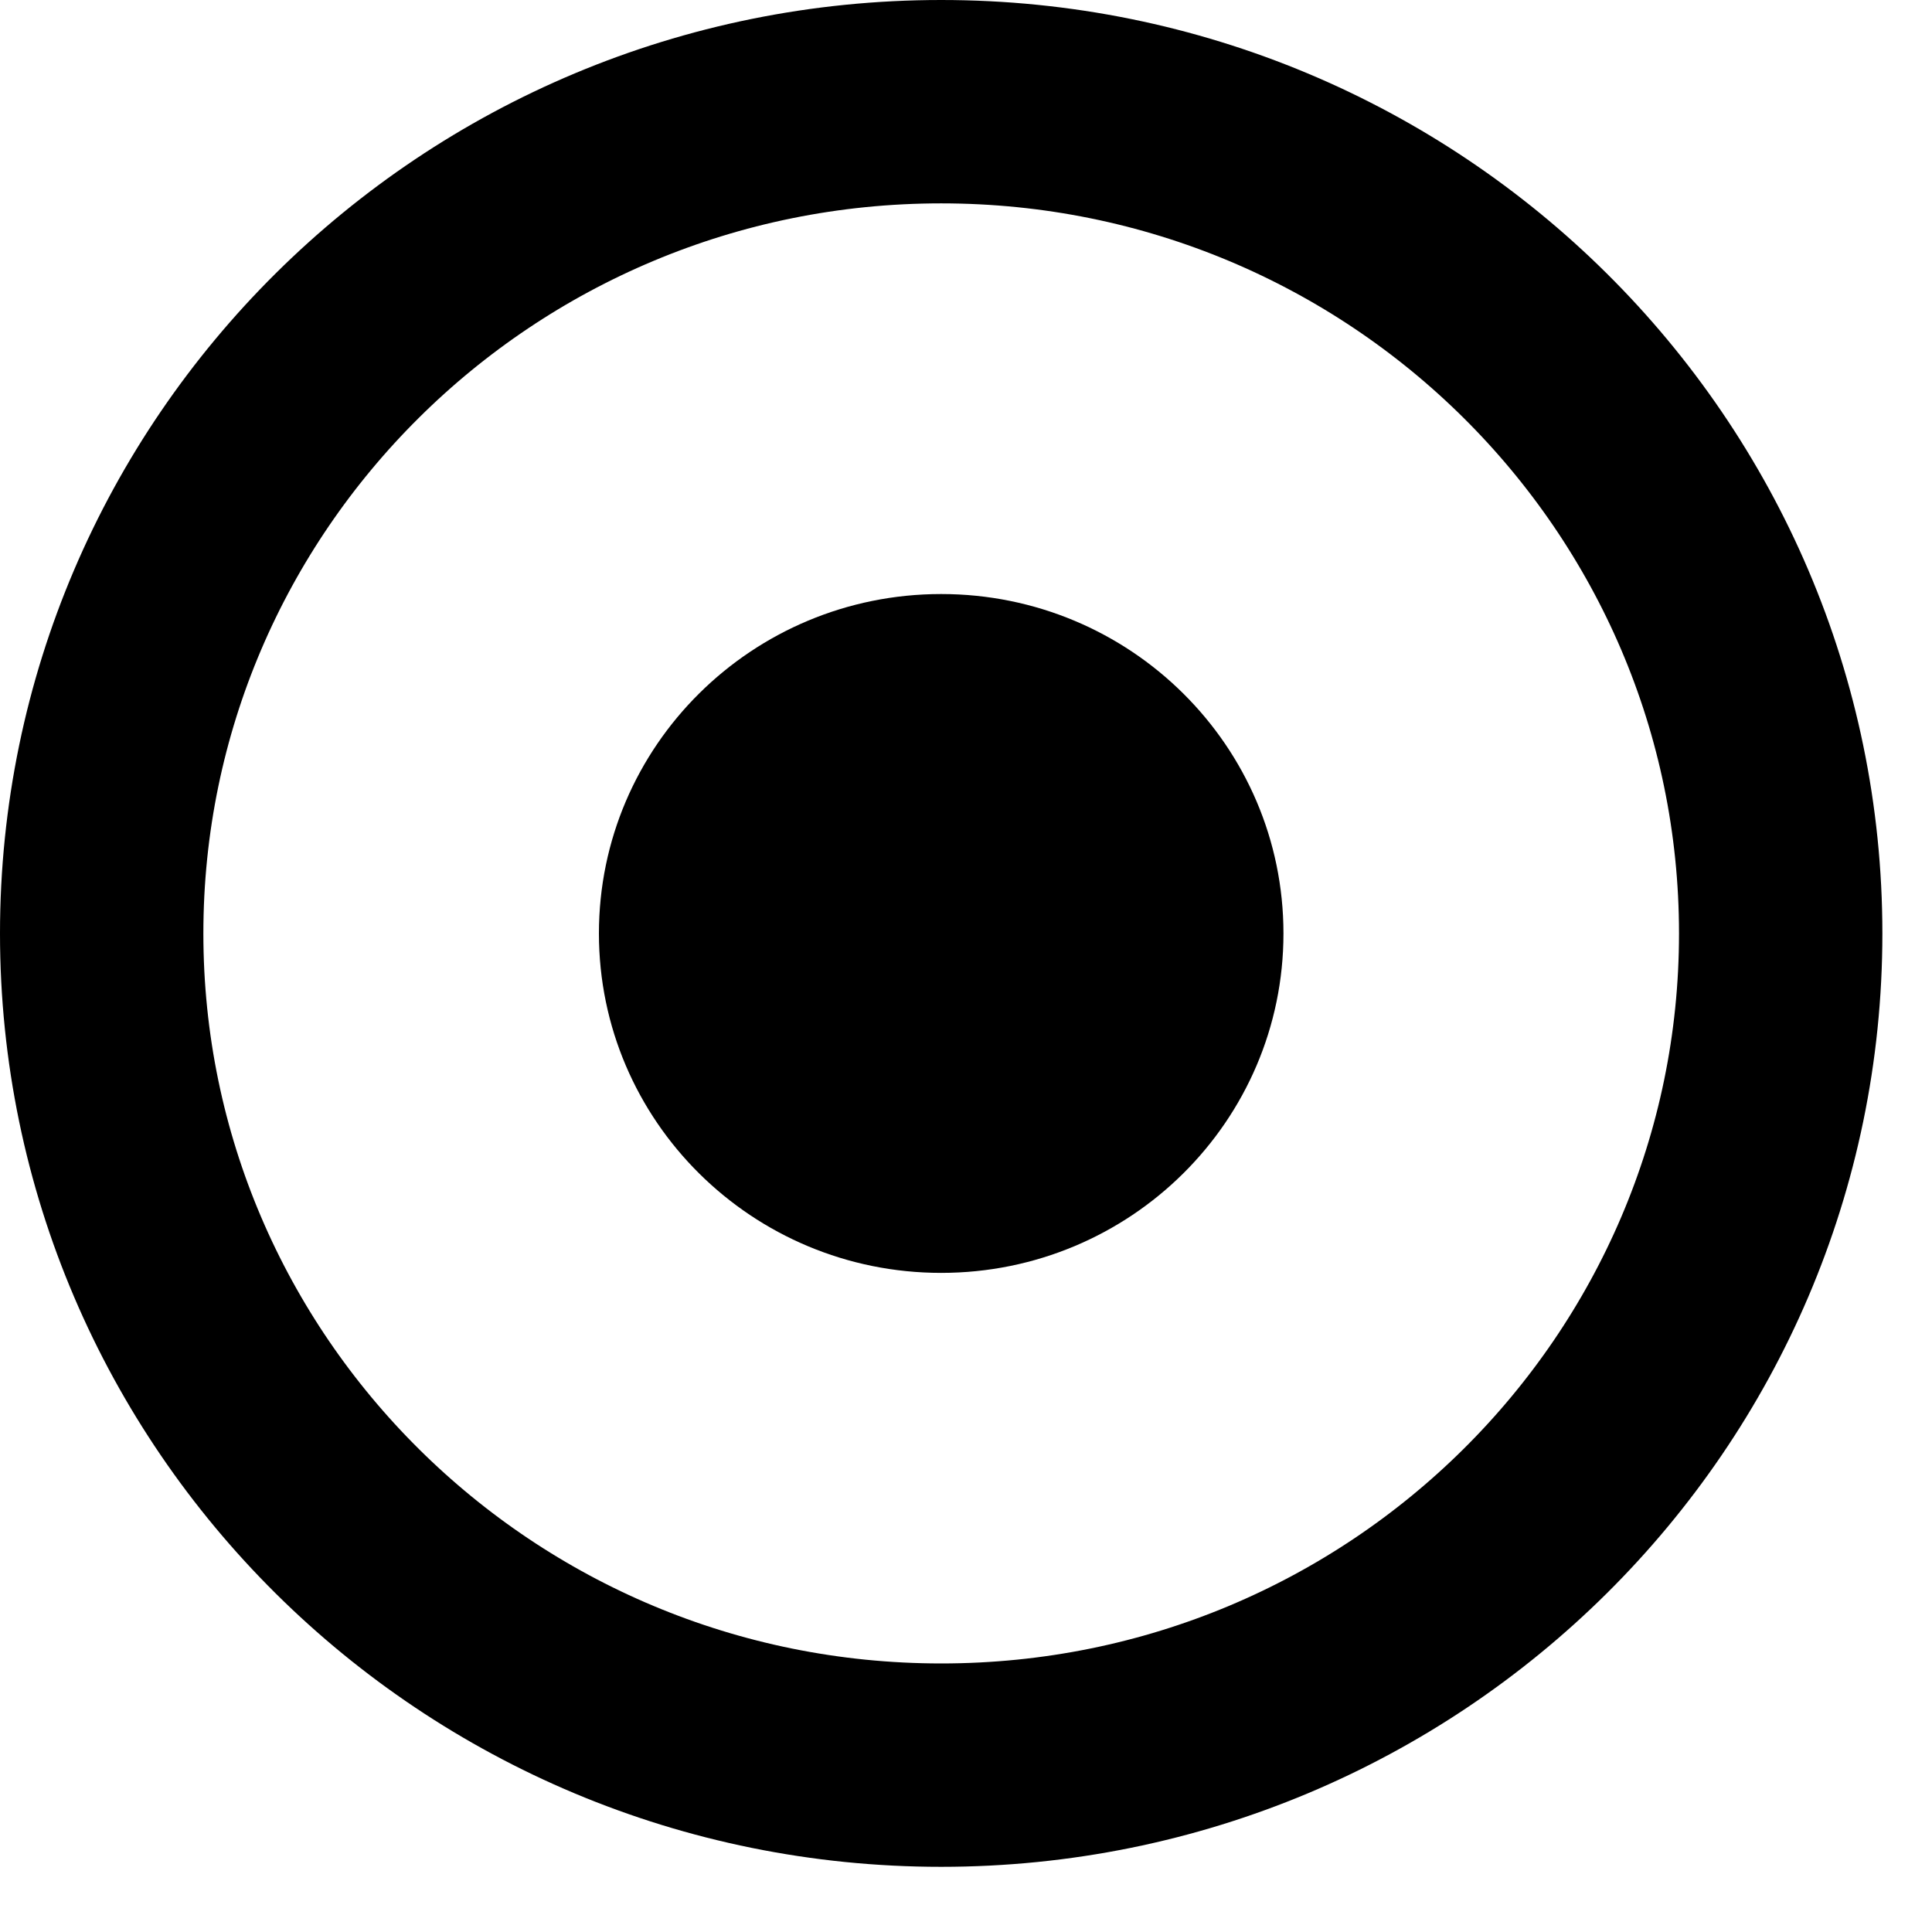
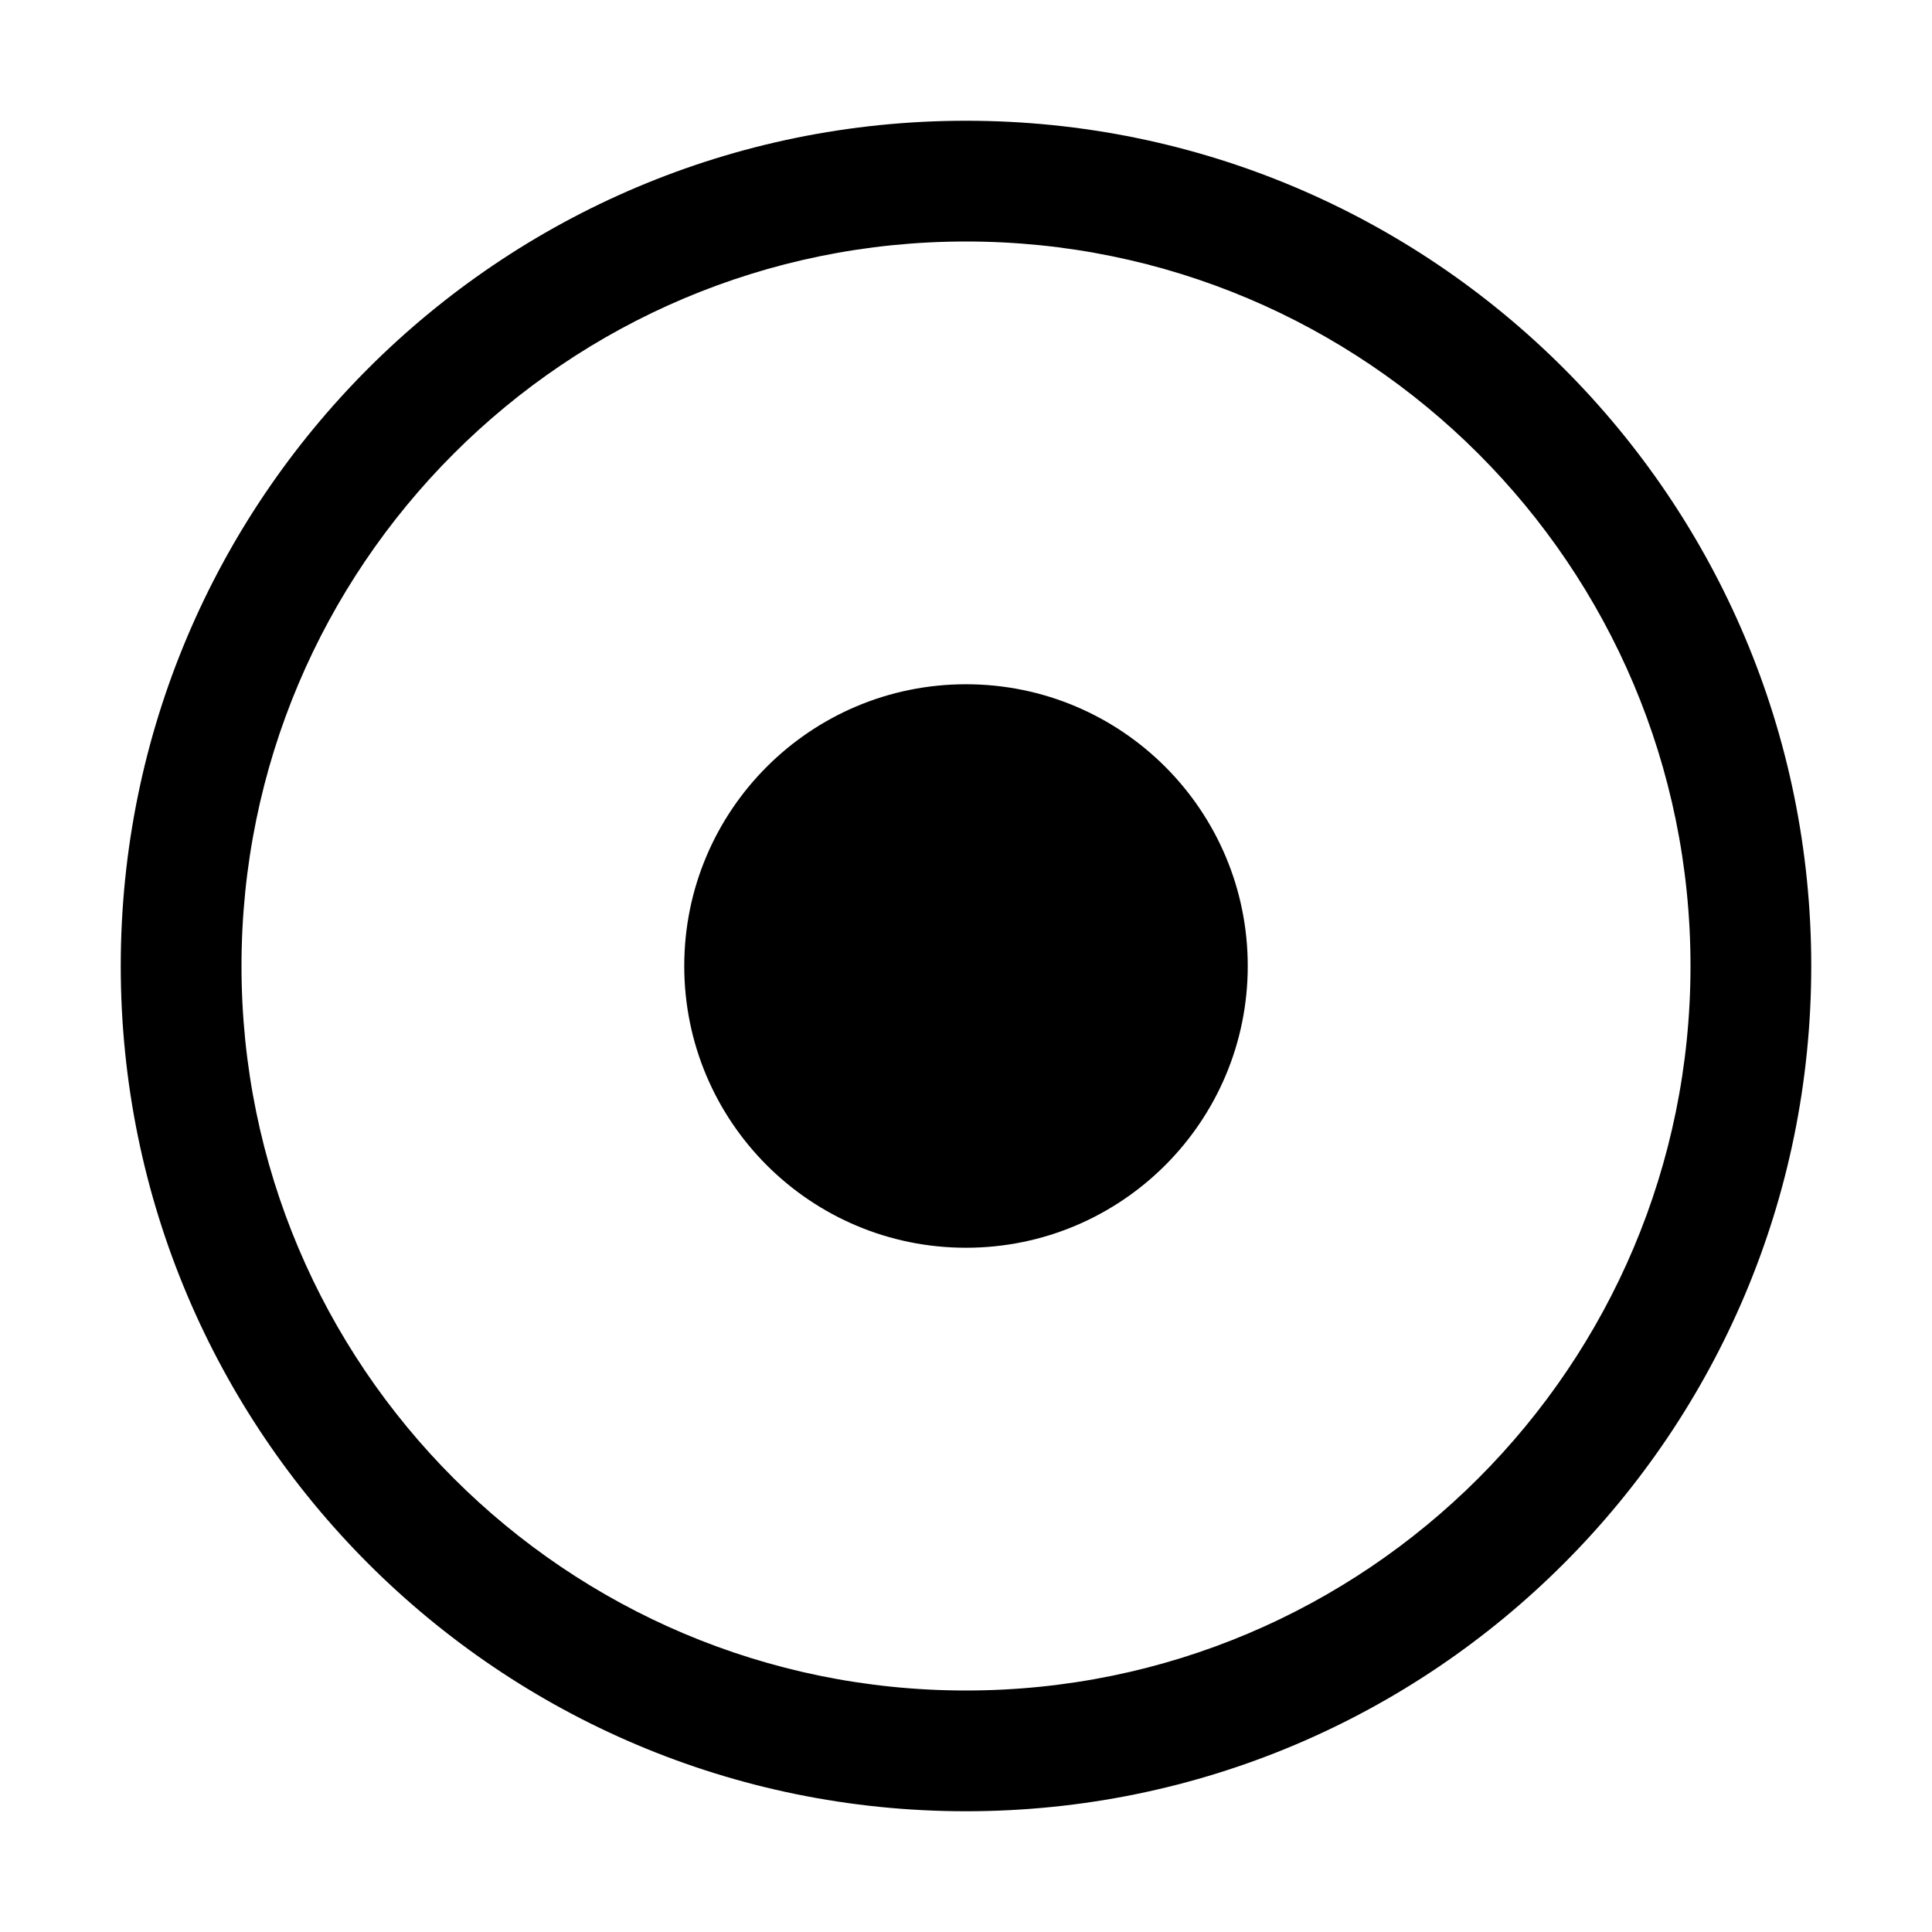
- <svg xmlns="http://www.w3.org/2000/svg" width="19" height="19" viewBox="0 0 19 19" fill="none">
-   <path d="M9.256 1C13.823 1 17.512 4.67 17.512 9.18C17.512 13.689 13.823 17.359 9.256 17.359C4.689 17.359 1 13.689 1 9.18C1 4.67 4.689 1 9.256 1Z" stroke="currentColor" stroke-width="2" />
-   <ellipse cx="9.256" cy="9.18" rx="3.366" ry="3.338" fill="currentColor" />
+ <svg xmlns="http://www.w3.org/2000/svg" width="24" height="24" viewBox="0 0 24 24">
+   <path fill-rule="evenodd" clip-rule="evenodd" d="M21 12C21 16.971 16.971 21 12 21C7.029 21 3 16.971 3 12C3 7.029 7.029 3 12 3C16.971 3 21 7.029 21 12ZM22.5 12C22.5 17.799 17.799 22.5 12 22.5C6.201 22.5 1.5 17.799 1.5 12C1.5 6.201 6.201 1.5 12 1.5C17.799 1.5 22.5 6.201 22.5 12ZM12 15.5C13.933 15.5 15.5 13.933 15.5 12C15.5 10.067 13.933 8.5 12 8.5C10.067 8.5 8.5 10.067 8.5 12C8.5 13.933 10.067 15.5 12 15.5Z" />
</svg>
